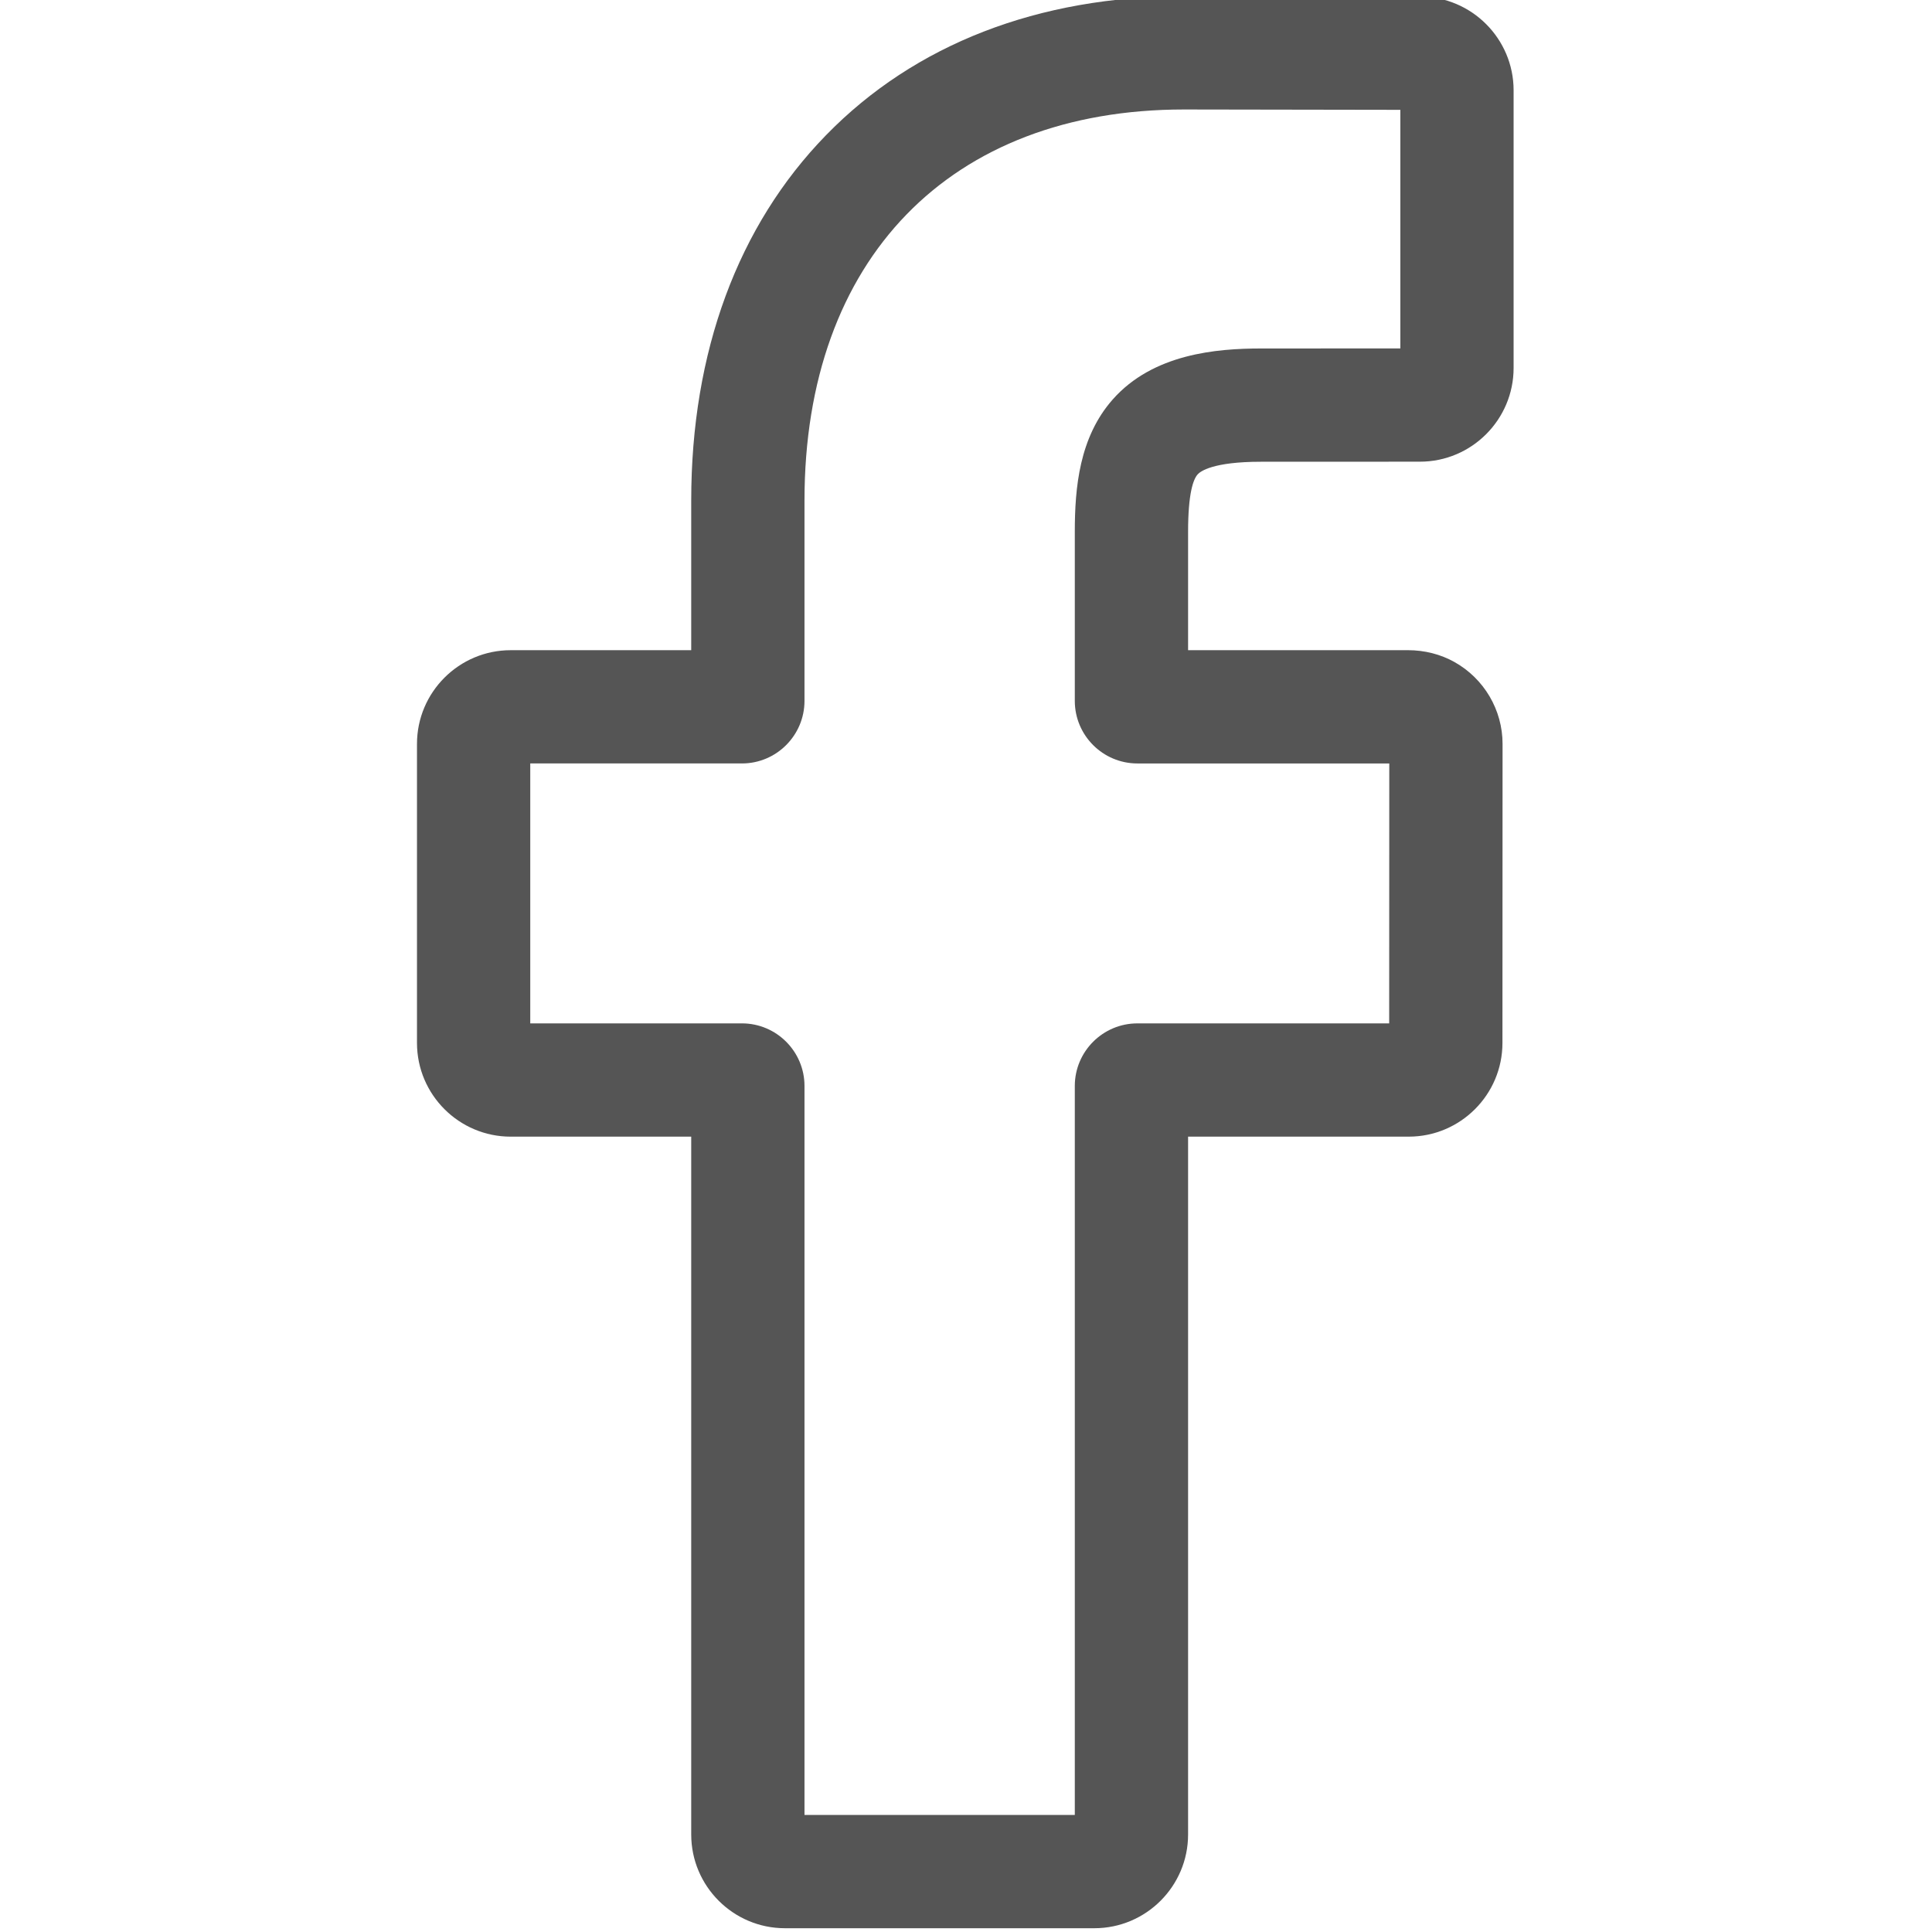
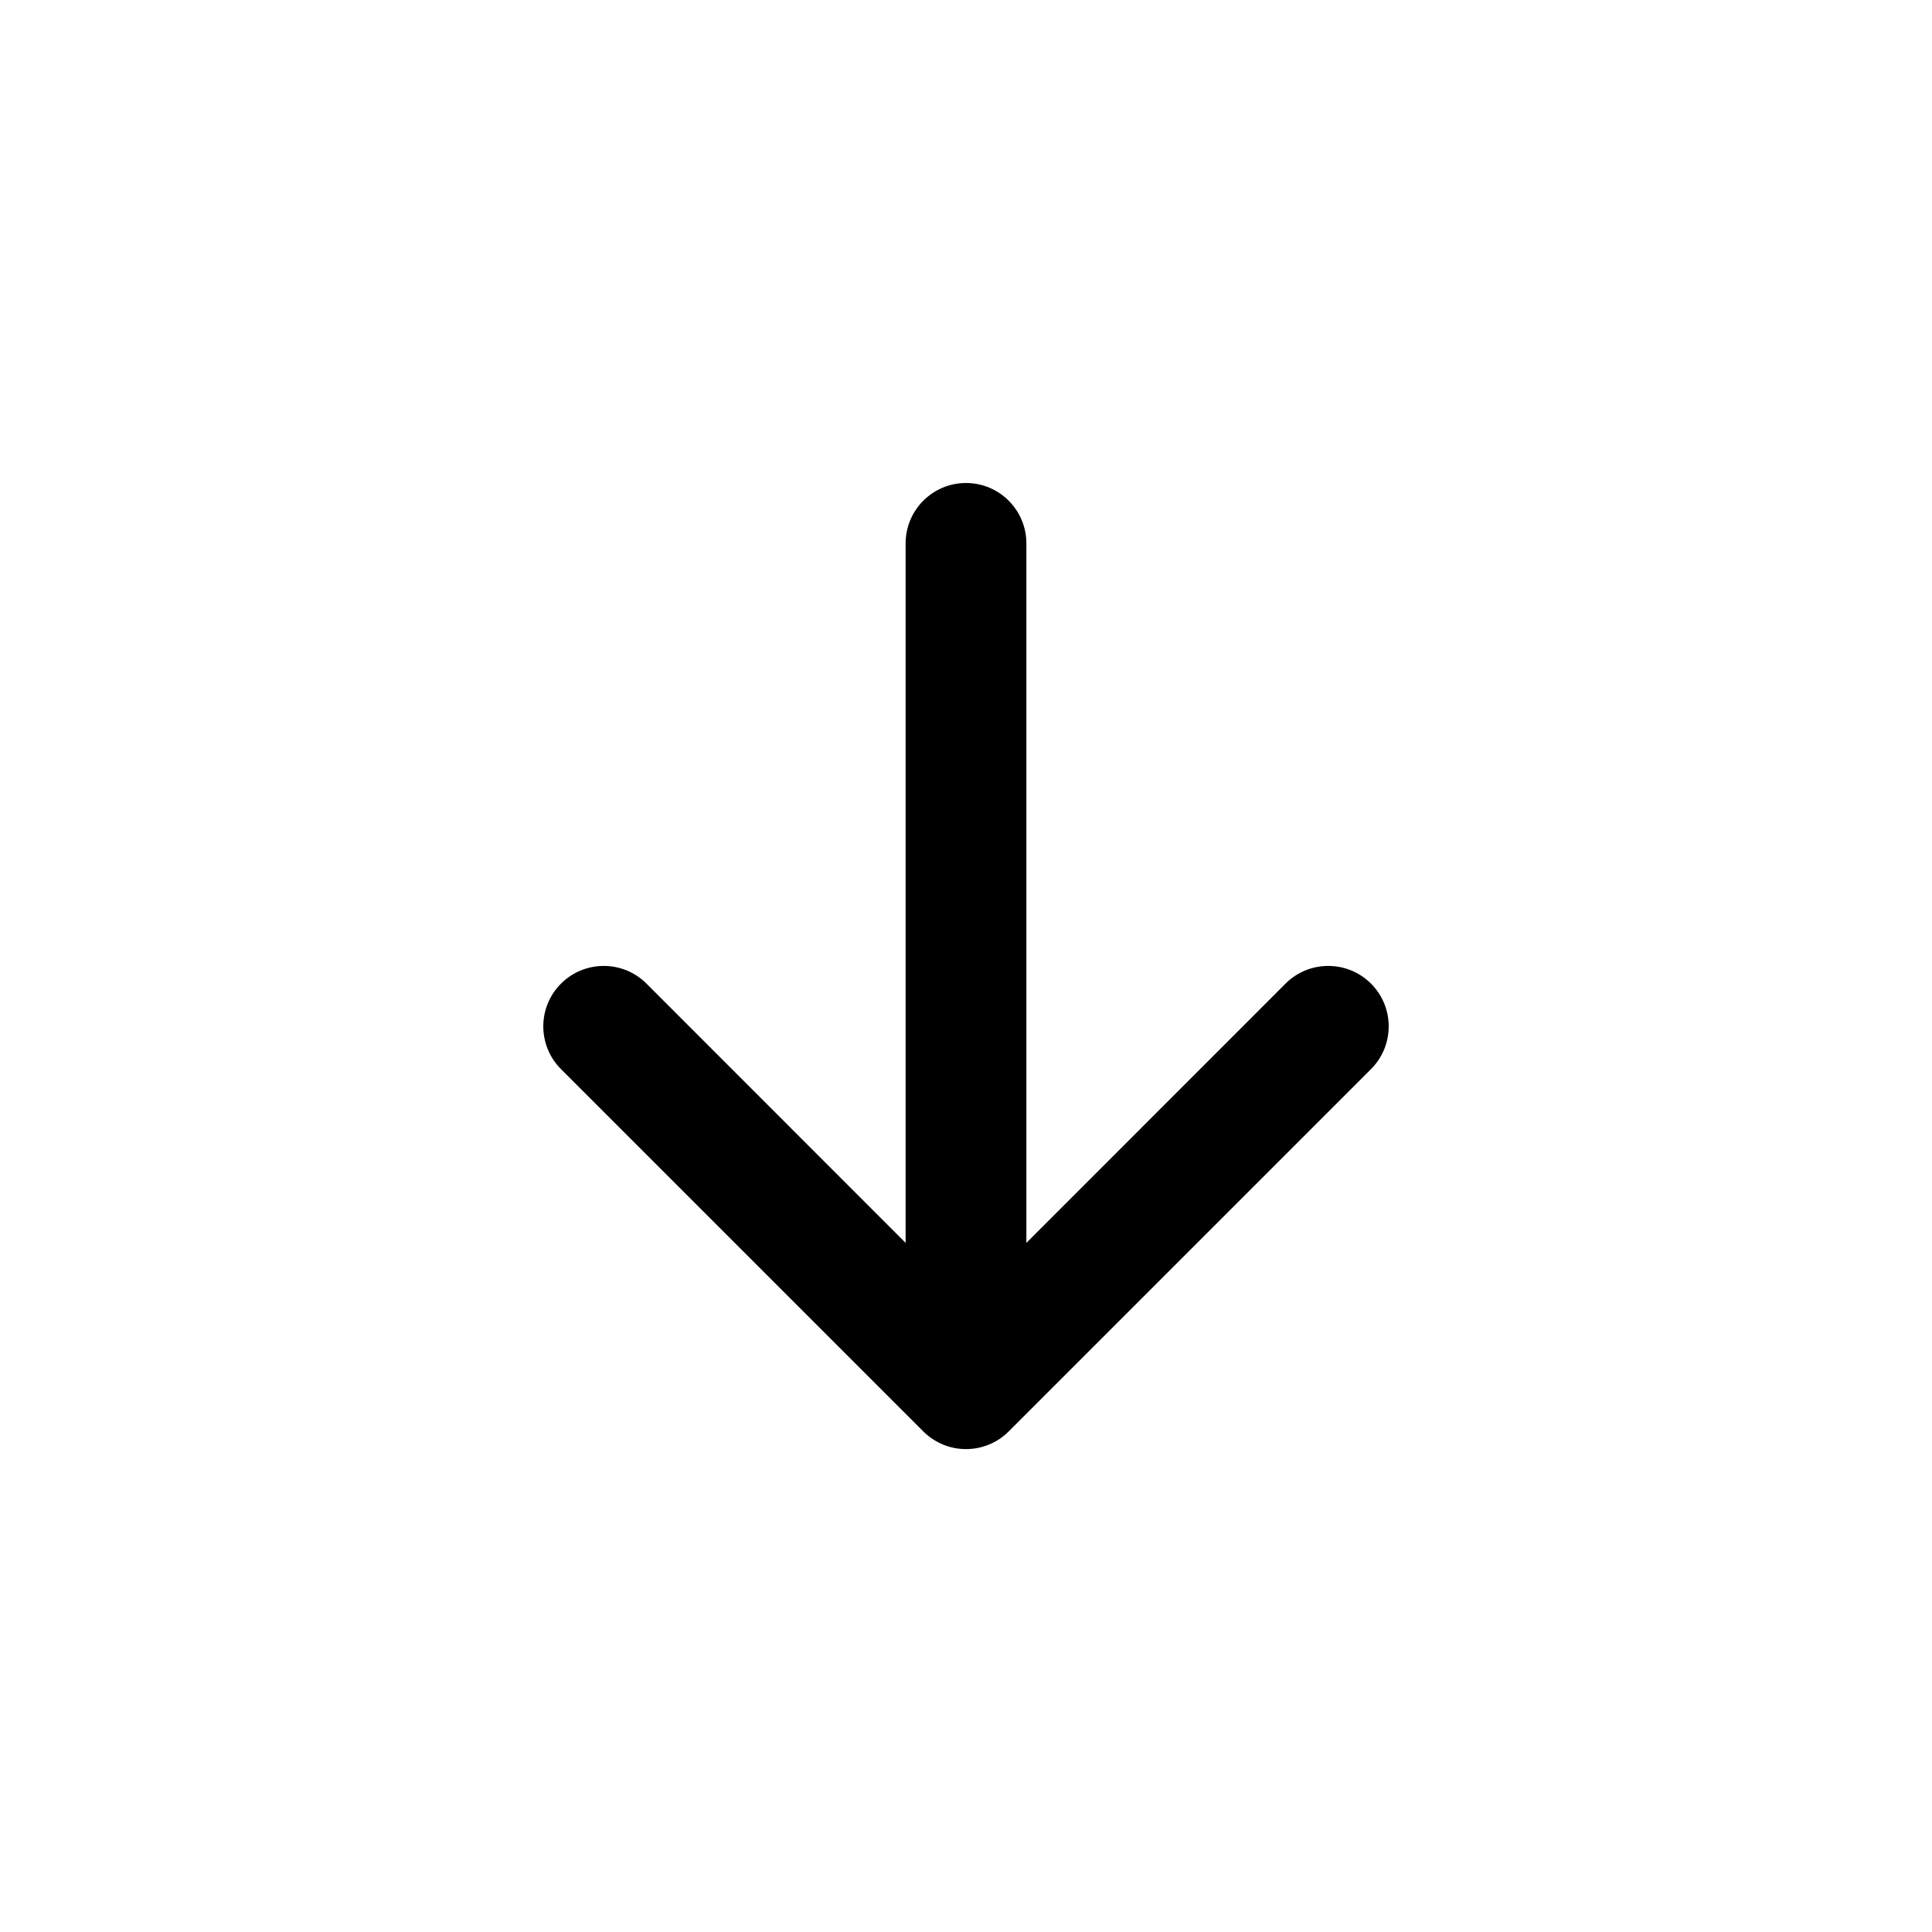
- <svg xmlns="http://www.w3.org/2000/svg" viewBox="-110 1 511 512" fill="#555555">
-   <path d="m180 512h-81.992c-13.695 0-24.836-11.141-24.836-24.836v-184.938h-47.836c-13.695 0-24.836-11.145-24.836-24.836v-79.246c0-13.695 11.141-24.836 24.836-24.836h47.836v-39.684c0-39.348 12.355-72.824 35.727-96.805 23.477-24.09 56.285-36.82 94.879-36.82l62.531.102c13.672.023 24.793 11.164 24.793 24.836v73.578c0 13.695-11.137 24.836-24.828 24.836l-42.102.016c-12.84 0-16.109 2.574-16.809 3.363-1.152 1.309-2.523 5.008-2.523 15.223v31.352h58.27c4.387 0 8.637 1.082 12.289 3.121 7.879 4.402 12.777 12.727 12.777 21.723l-.031 79.246c0 13.688-11.141 24.828-24.836 24.828h-58.469v184.941c0 13.695-11.145 24.836-24.84 24.836zm-76.812-30.016h71.633v-193.195c0-9.145 7.441-16.582 16.582-16.582h66.727l.027-68.883h-66.758c-9.141 0-16.578-7.438-16.578-16.582v-44.789c0-11.727 1.191-25.062 10.043-35.086 10.695-12.117 27.551-13.516 39.301-13.516l36.922-.016v-63.227l-57.332-.094c-62.023 0-100.566 39.703-100.566 103.609v53.117c0 9.141-7.438 16.582-16.578 16.582h-56.094v68.883h56.094c9.141 0 16.578 7.438 16.578 16.582zm163.062-451.867h.004zm0 0" />
+ <svg xmlns="http://www.w3.org/2000/svg" aria-hidden="true" role="img" width="1em" height="1em" preserveAspectRatio="xMidYMid meet" viewBox="0 0 16 16">
+   <rect x="0" y="0" width="16" height="16" fill="none" stroke="none" />
+   <g transform="translate(0 16) scale(1 -1)">
+     <path fill="currentColor" fill-rule="evenodd" d="M8 12a.5.5 0 0 0 .5-.5V5.707l2.146 2.147a.5.5 0 0 0 .708-.708l-3-3a.5.5 0 0 0-.708 0l-3 3a.5.5 0 1 0 .708.708L7.5 5.707V11.5a.5.5 0 0 0 .5.5z" />
+   </g>
</svg>
